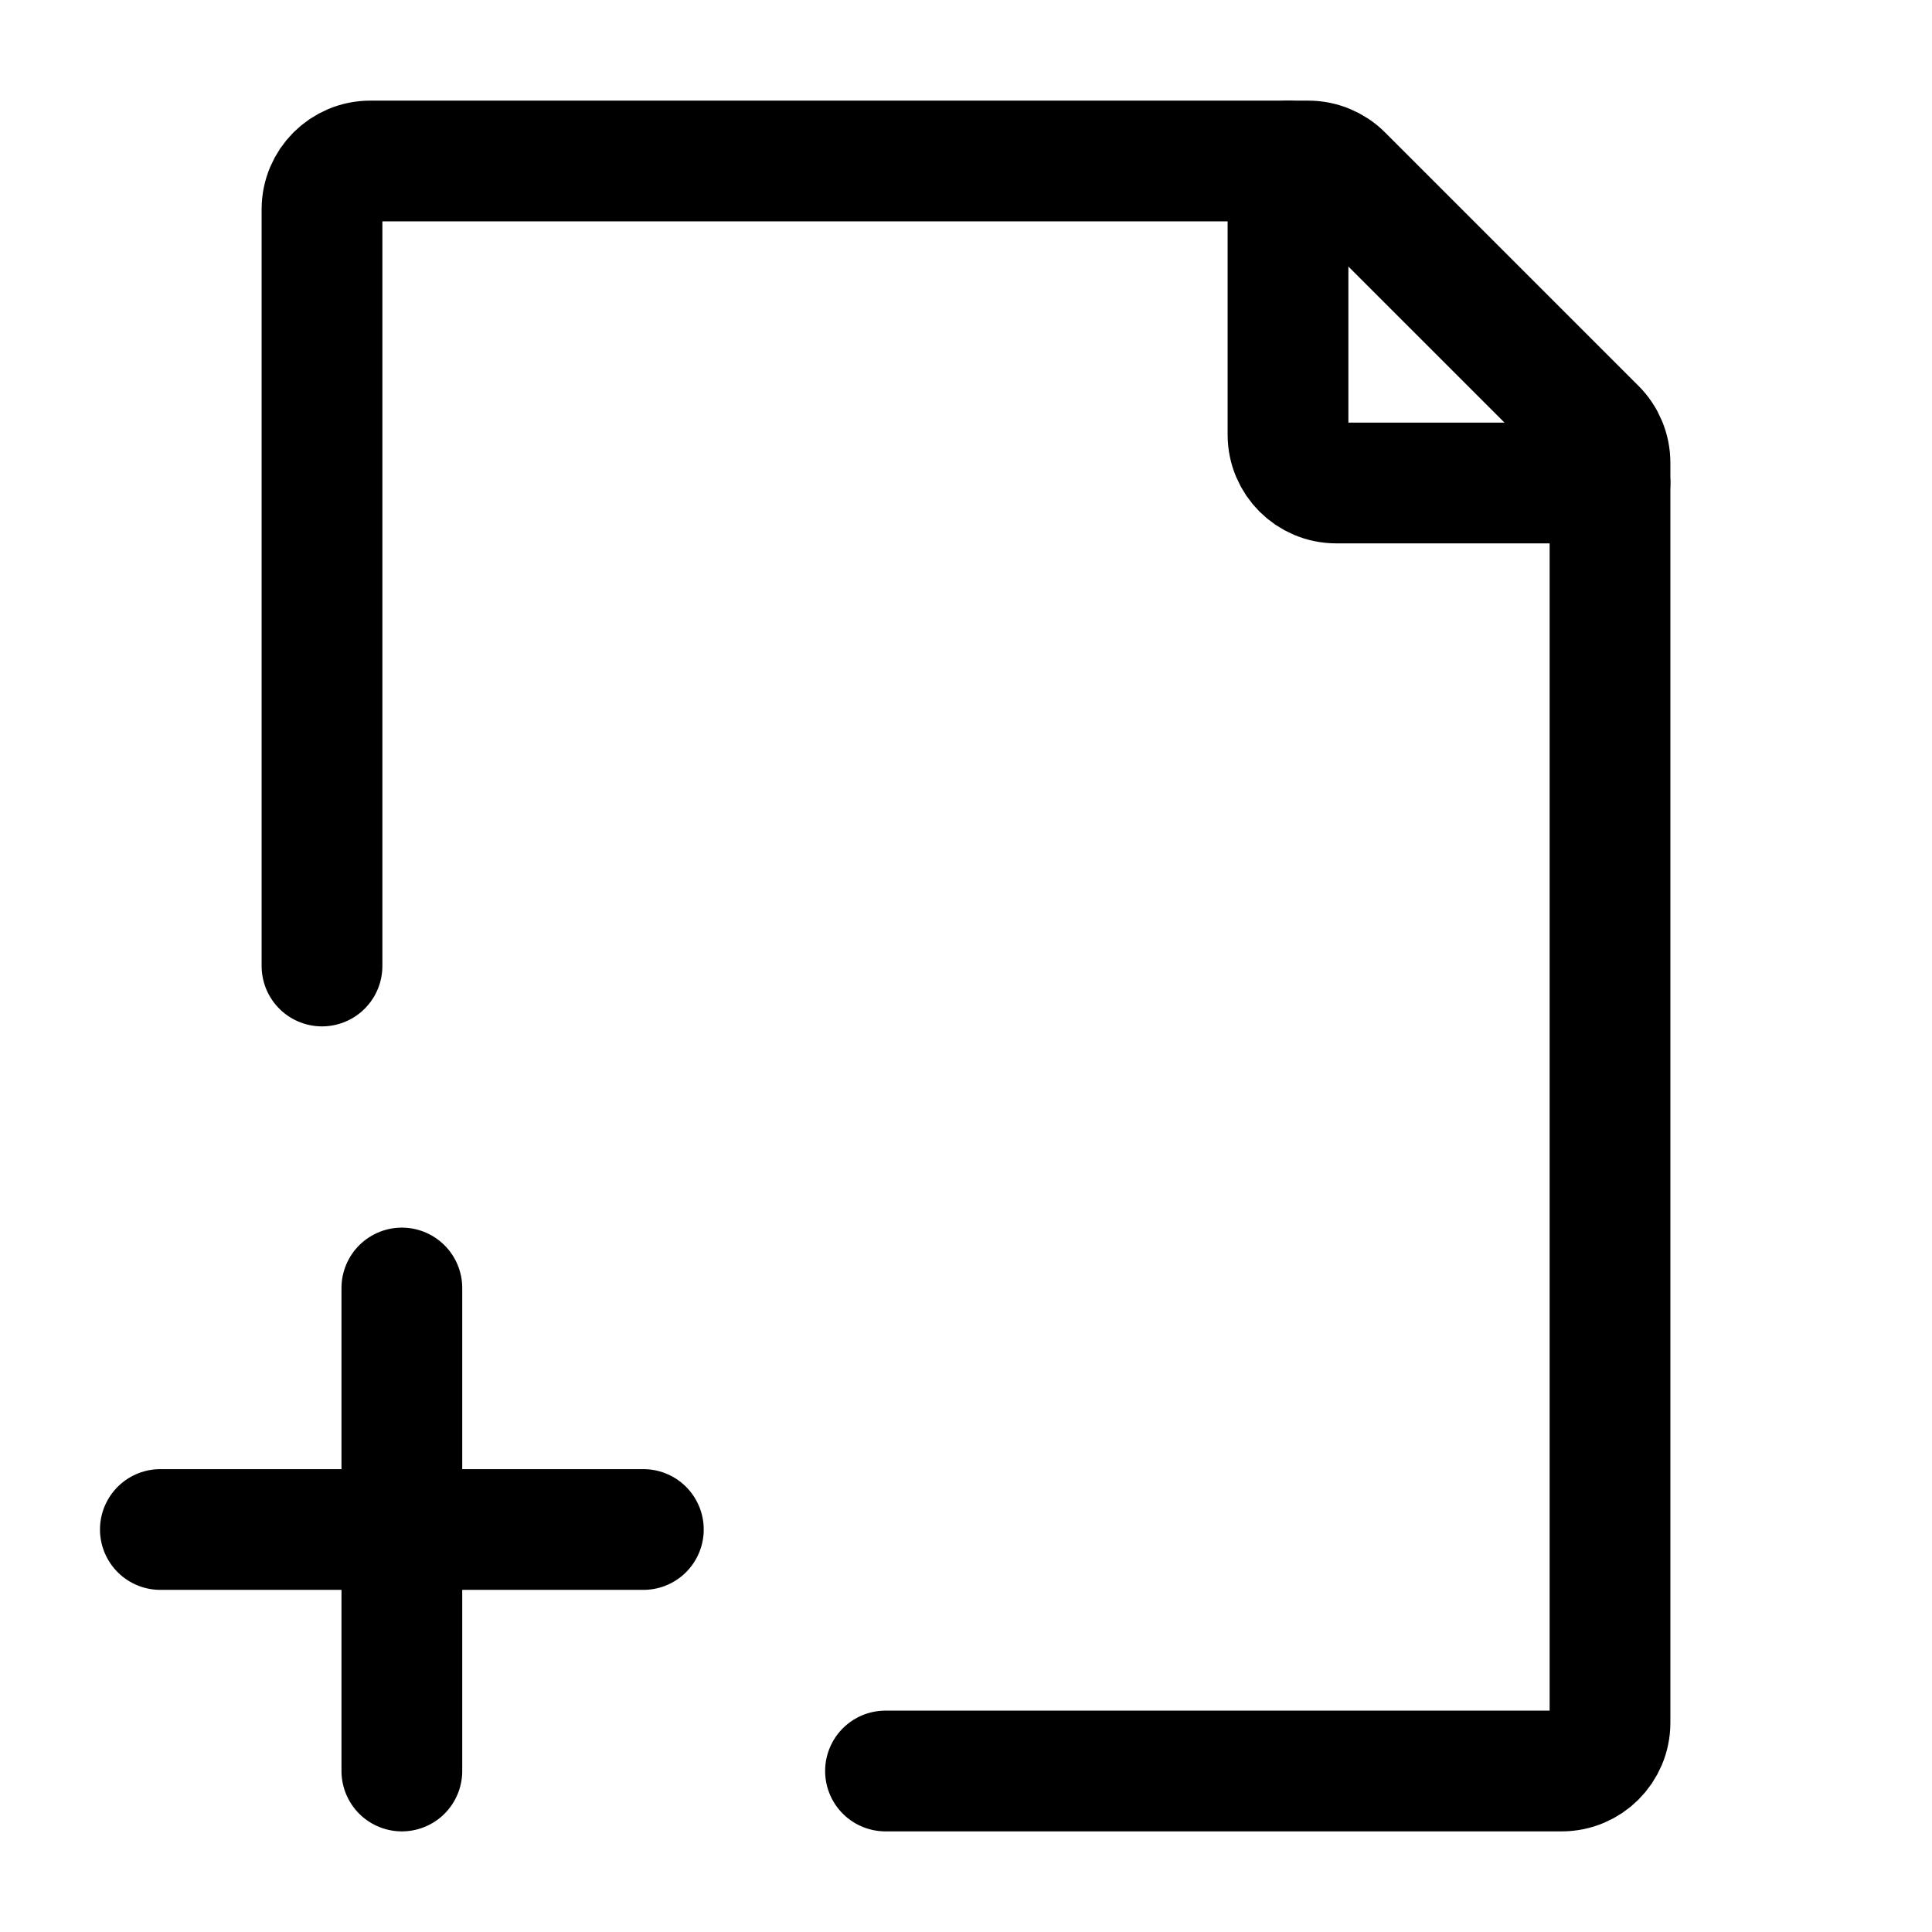
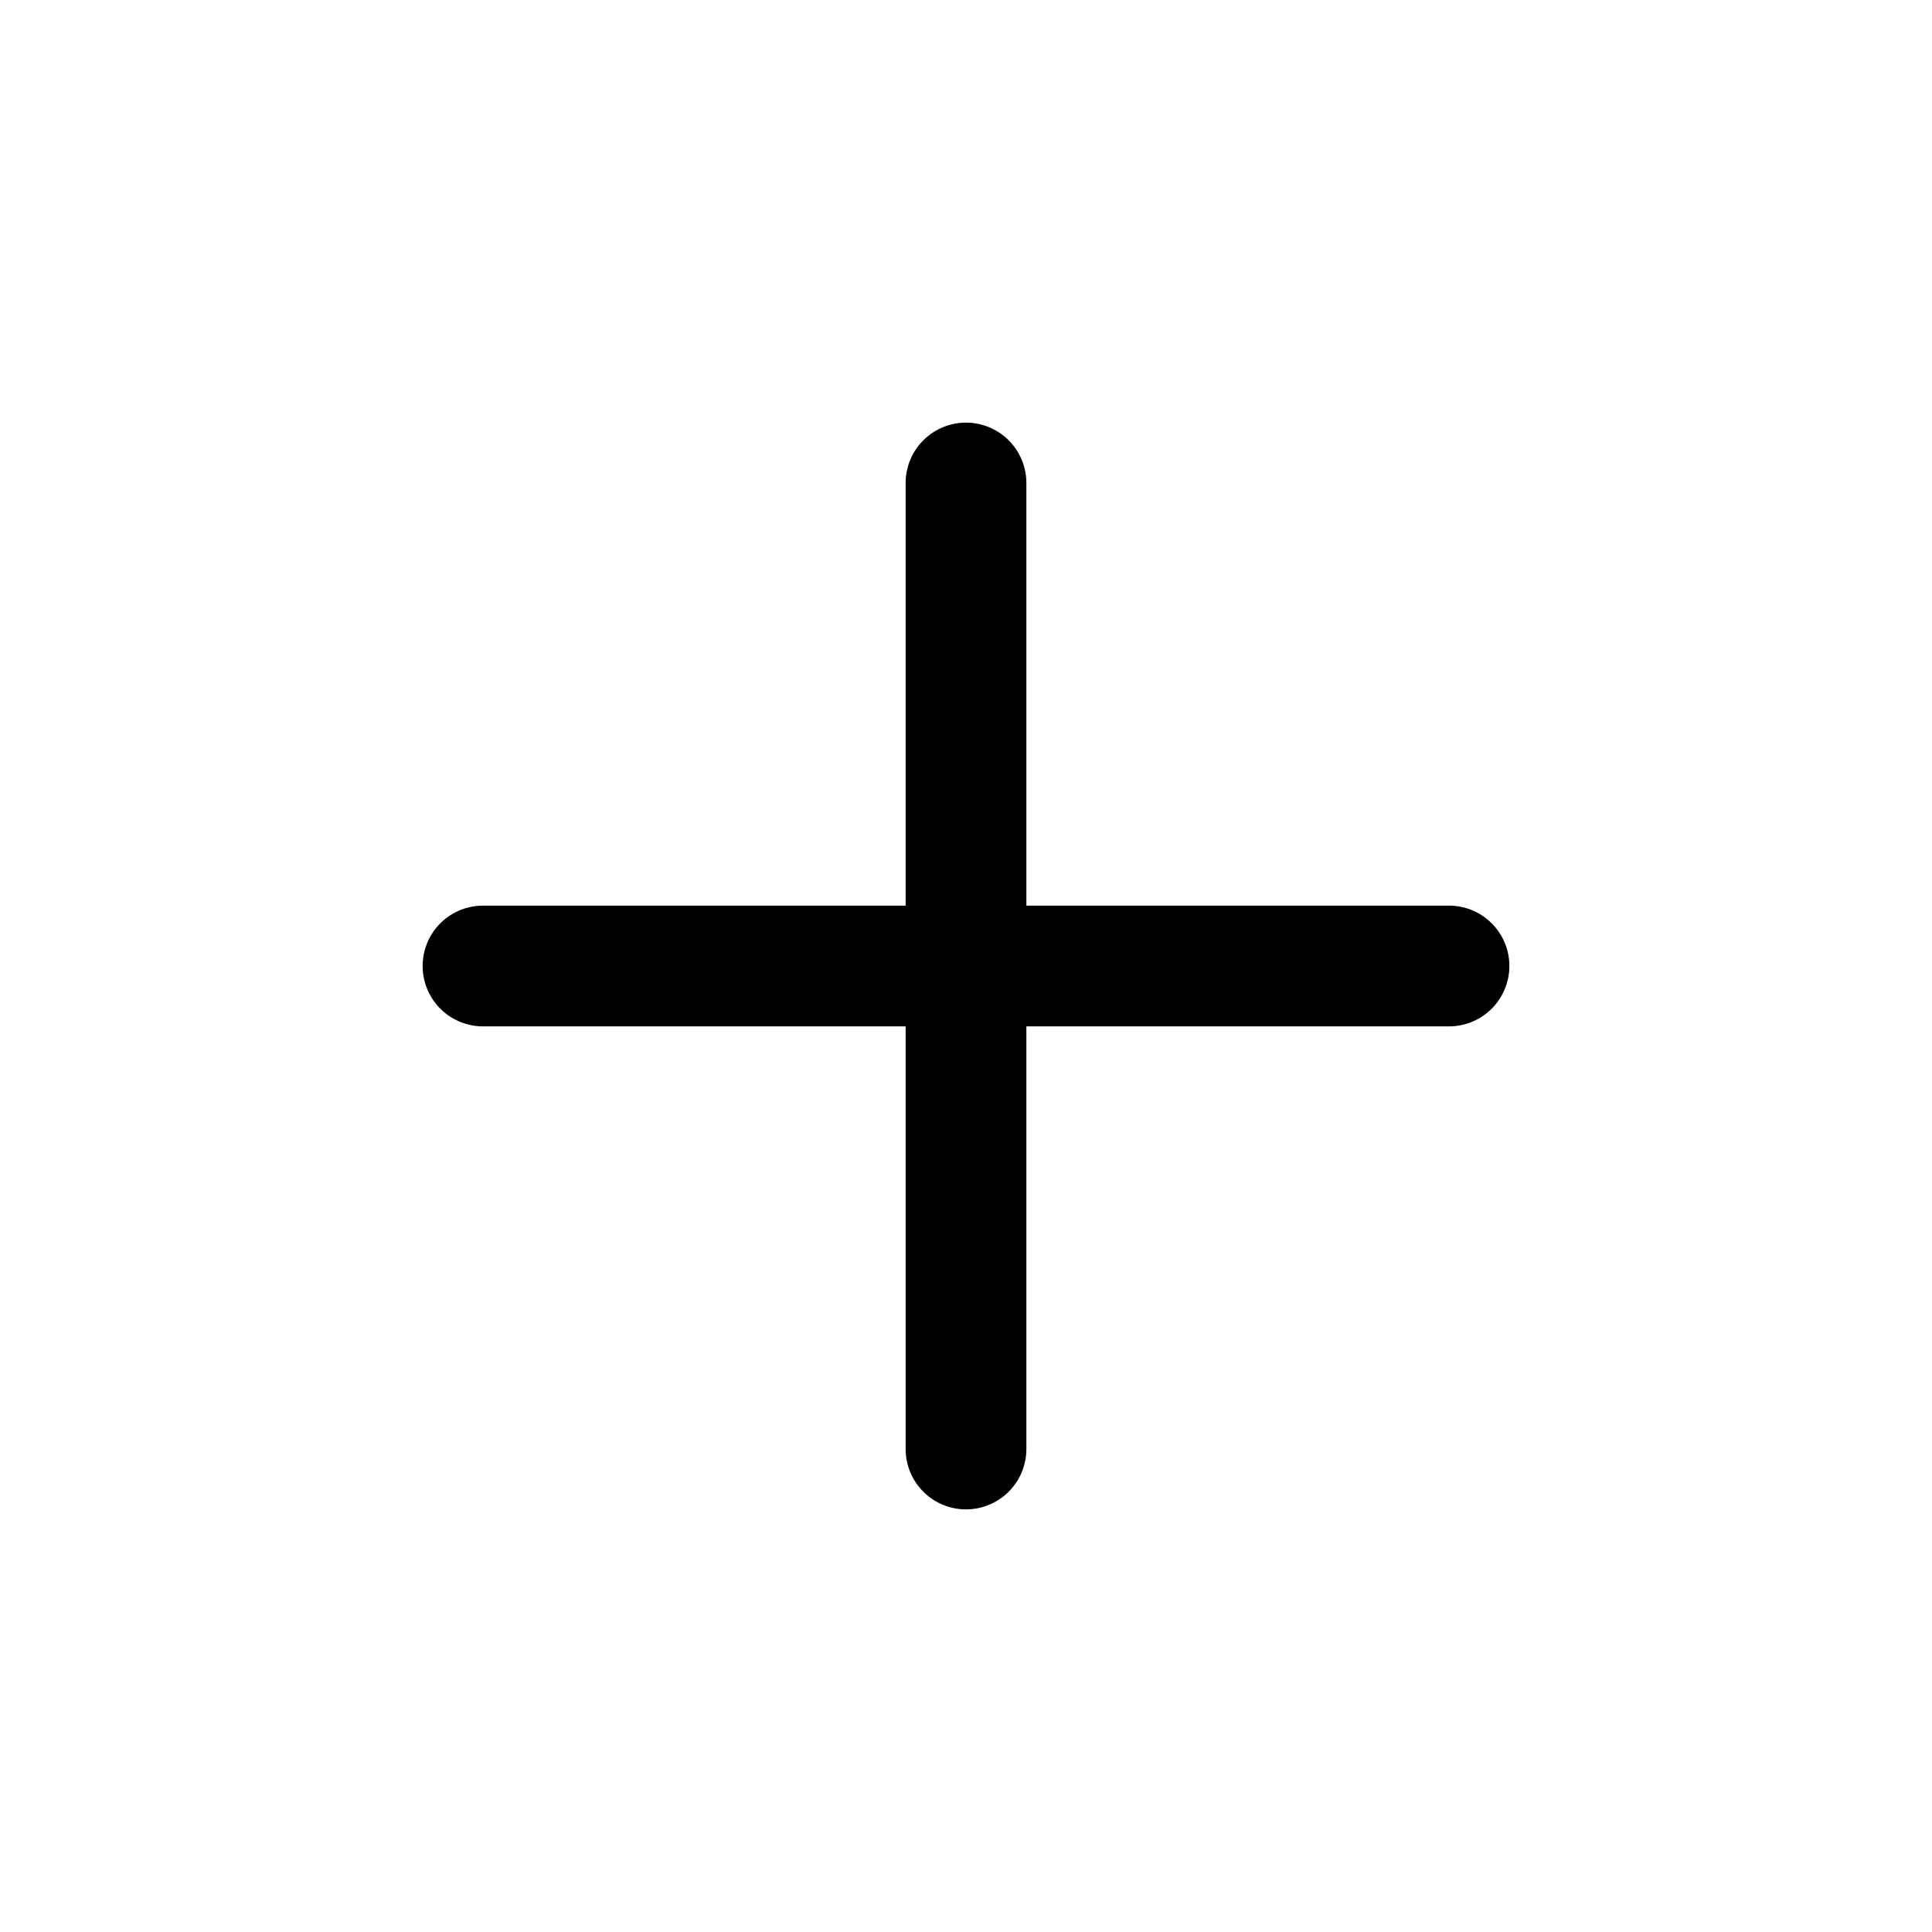
- <svg xmlns="http://www.w3.org/2000/svg" width="16px" height="16px" fill="none" stroke-width="1.5" viewBox="0 0 24 24" color="#000000">
-   <path stroke="#000000" stroke-width="1.5" stroke-linecap="round" stroke-linejoin="round" d="M4 12V2.6a.6.6 0 0 1 .6-.6h11.652a.6.6 0 0 1 .424.176l3.148 3.148A.6.6 0 0 1 20 5.75V21.4a.6.6 0 0 1-.6.6H11" />
-   <path stroke="#000000" stroke-width="1.5" stroke-linecap="round" stroke-linejoin="round" d="M16 2v3.4a.6.6 0 0 0 .6.6H20M1.992 19h3m3 0h-3m0 0v-3m0 3v3" />
+ <svg xmlns="http://www.w3.org/2000/svg" width="16px" height="16px" stroke-width="1.5" viewBox="0 0 24 24" fill="none" color="#000000">
+   <path d="M6 12H12M18 12H12M12 12V6M12 12V18" stroke="#000000" stroke-width="1.5" stroke-linecap="round" stroke-linejoin="round" />
</svg>
